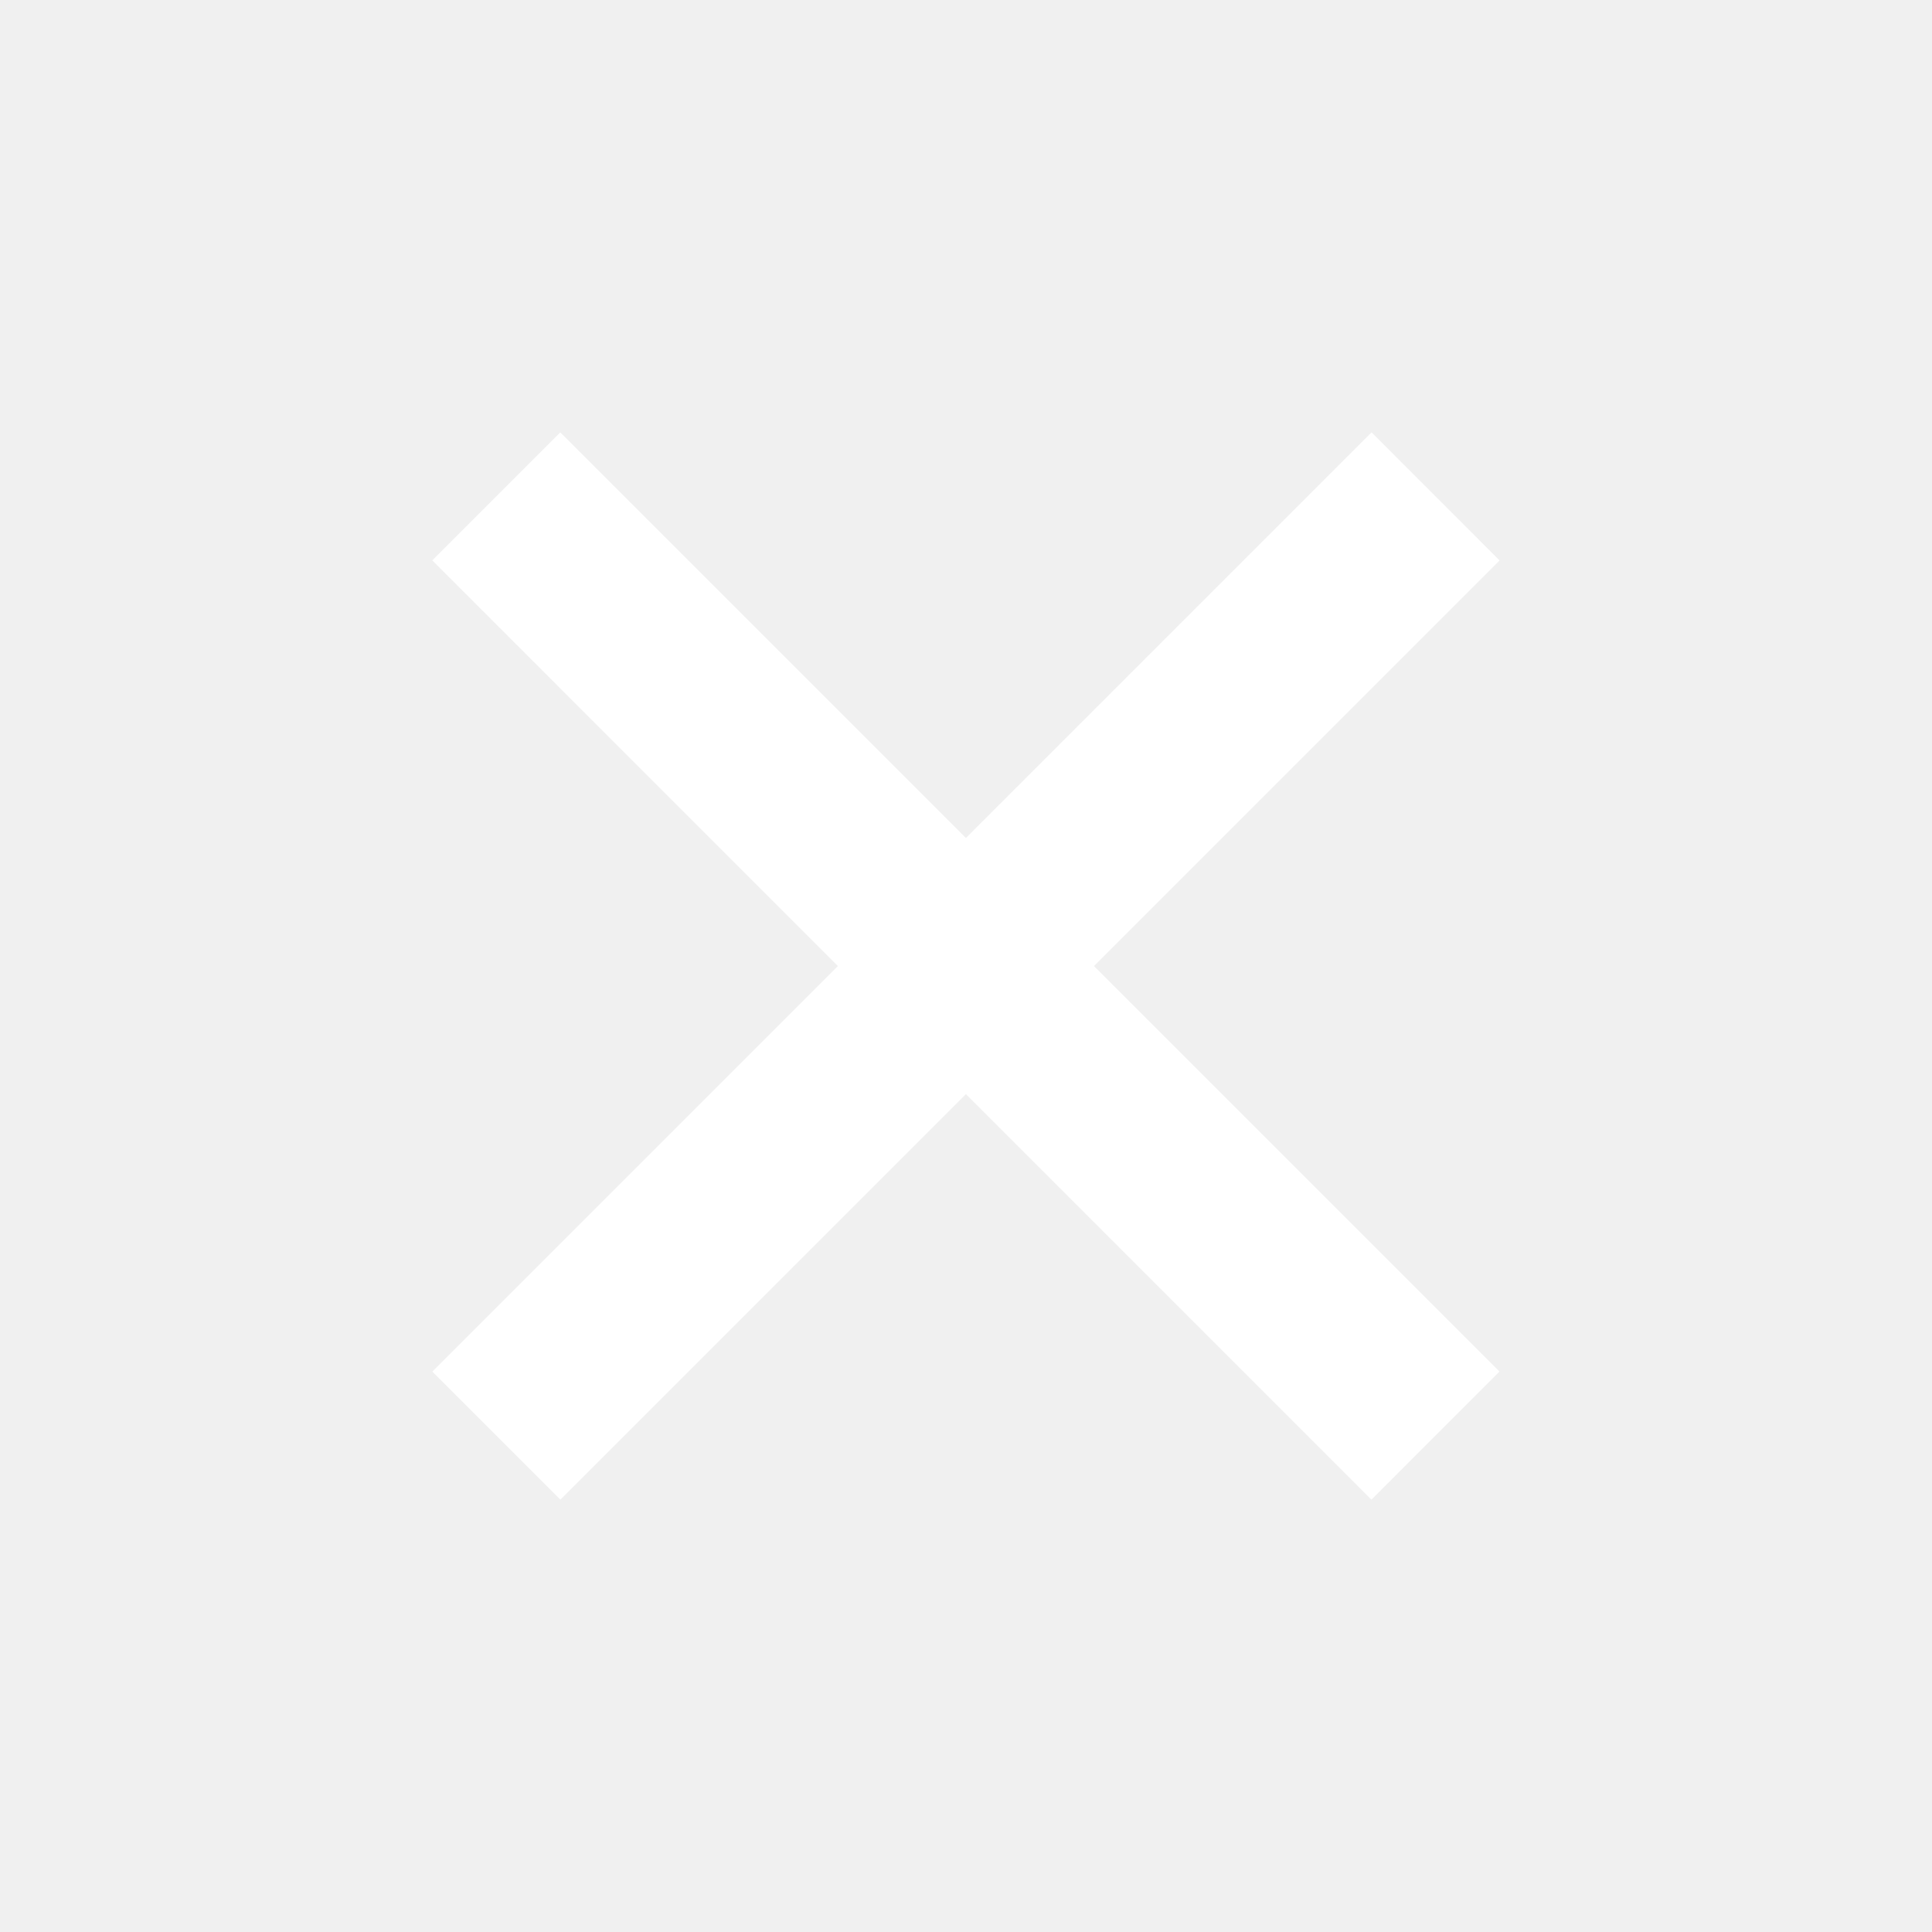
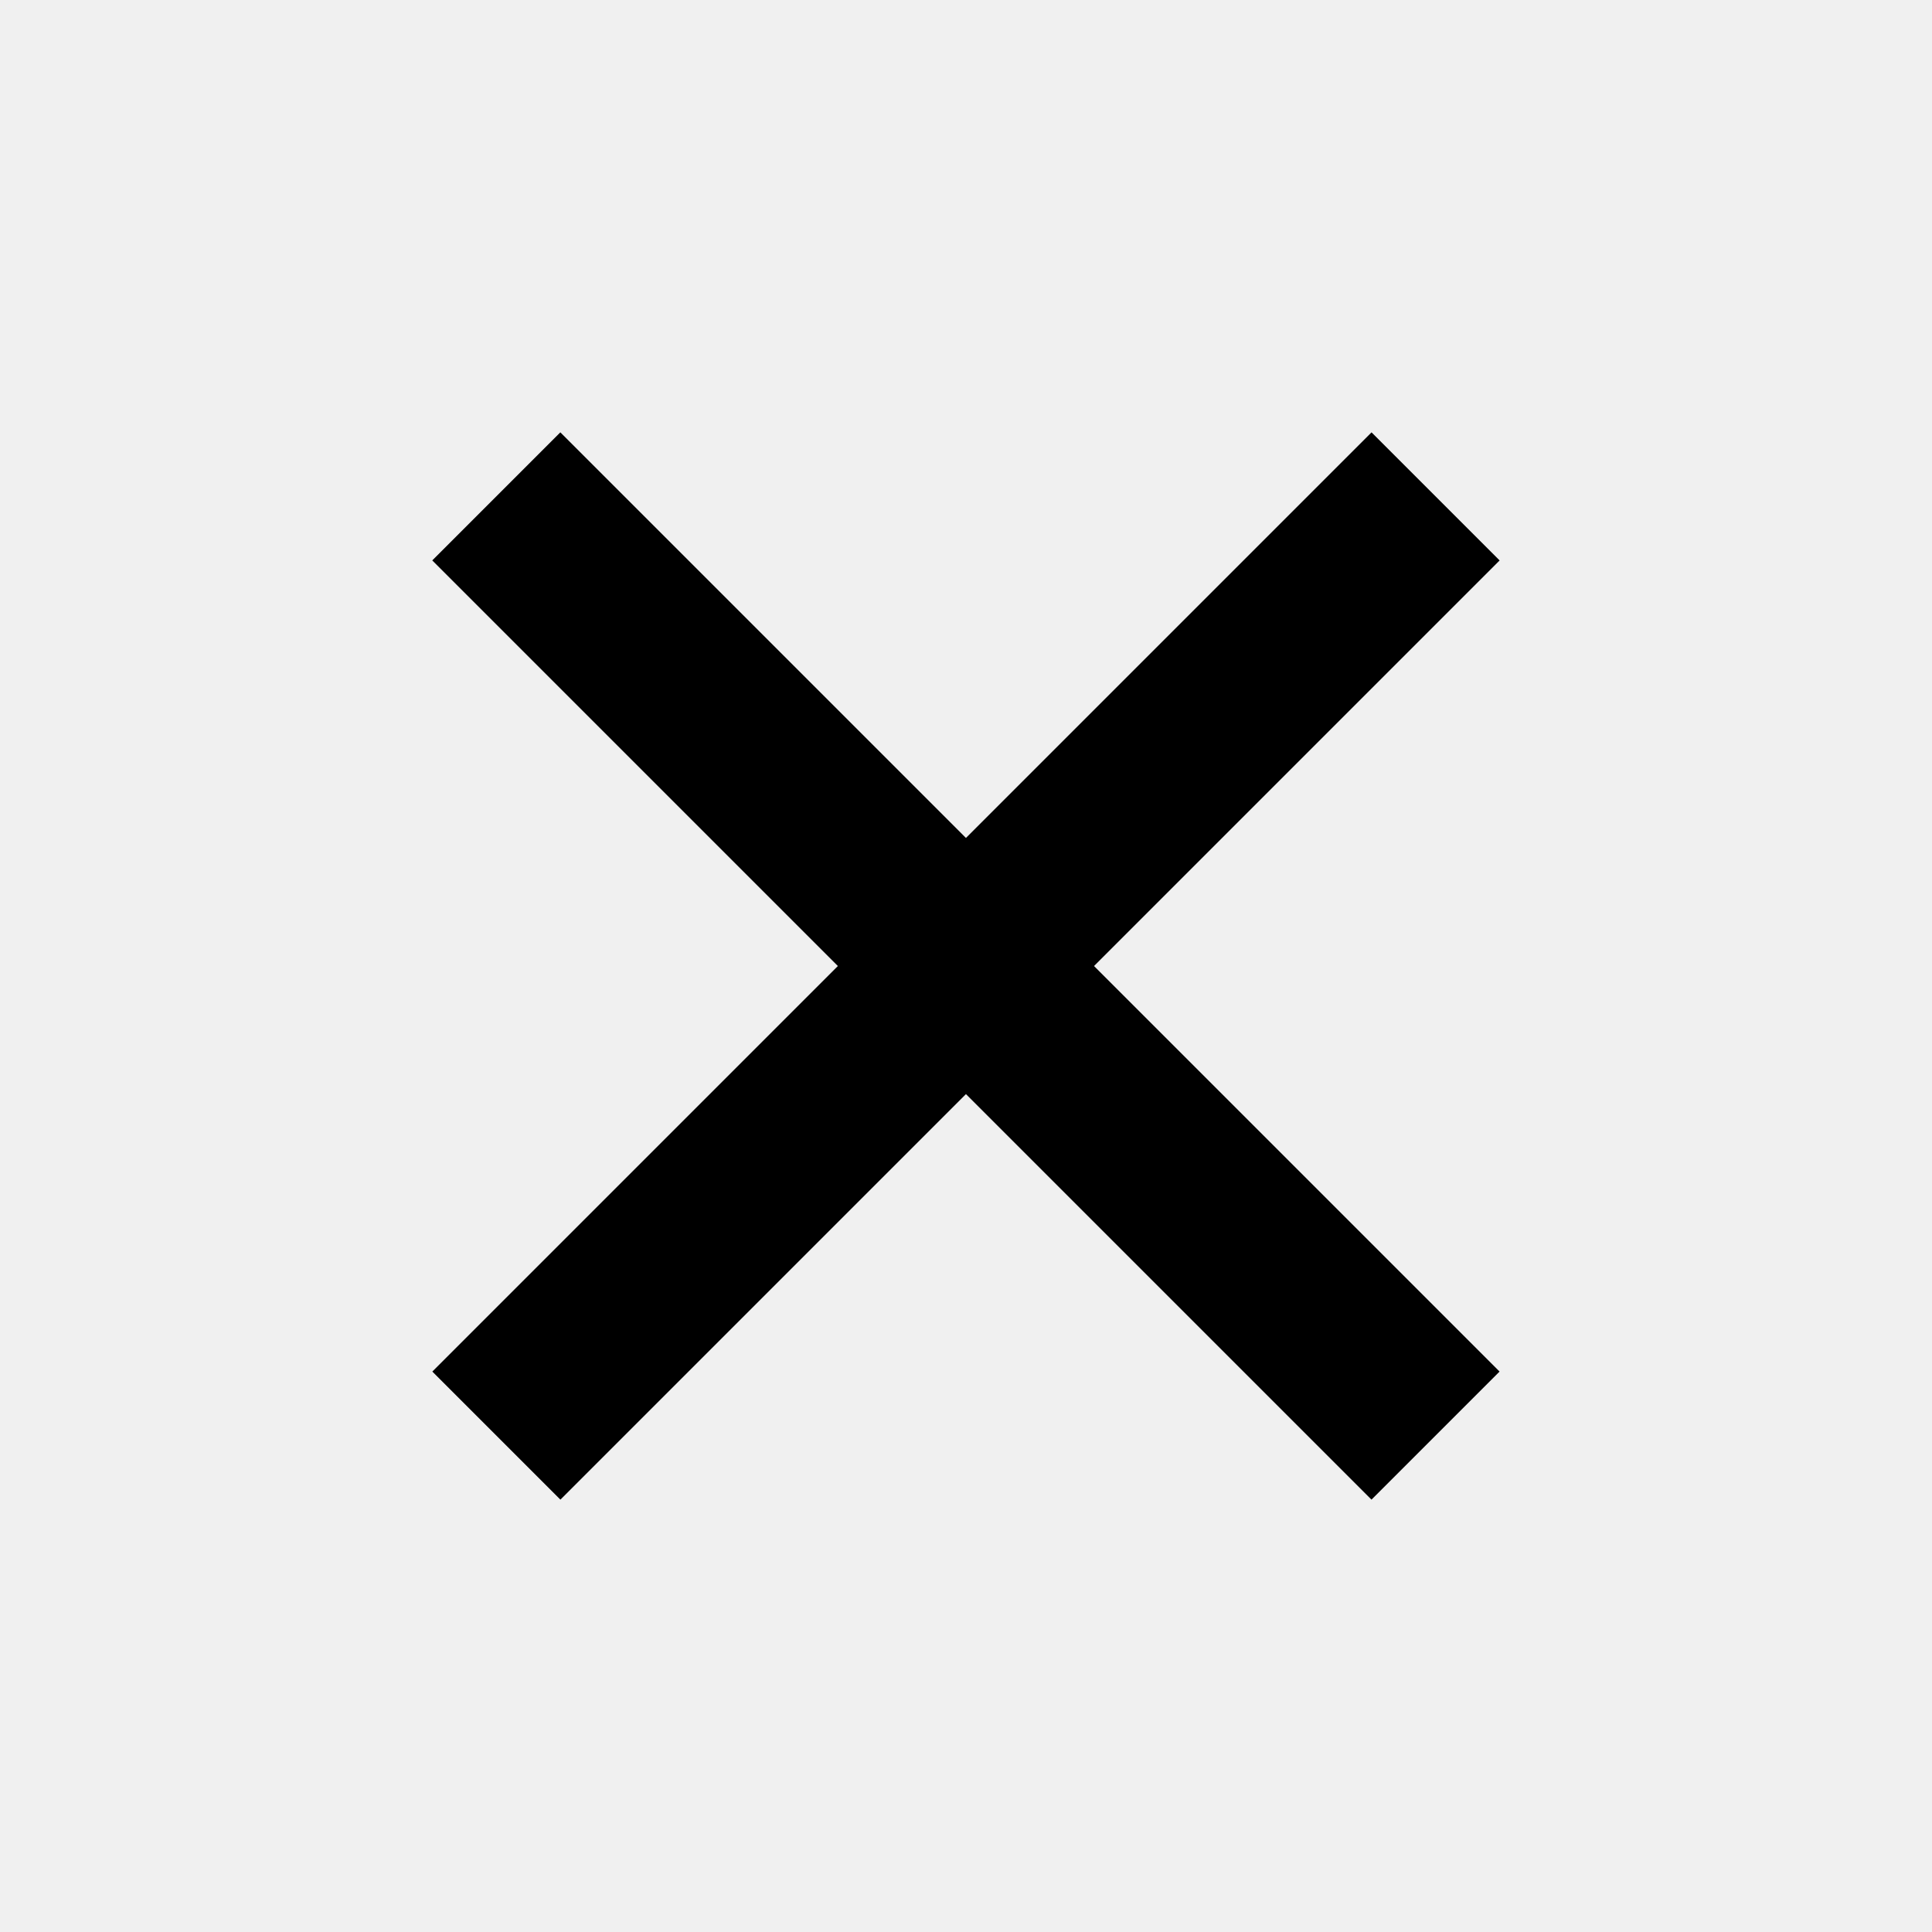
- <svg xmlns="http://www.w3.org/2000/svg" width="32" height="32" fill="none">
-   <path fill="#fff" d="M7.16 9.282 9.28 7.161l15.556 15.556-2.121 2.122z" />
-   <path fill="#fff" d="m22.717 7.161 2.121 2.122L9.282 24.839l-2.121-2.121z" />
+ <svg xmlns="http://www.w3.org/2000/svg" width="32" height="32" viewBox="0 0 32 32" fill="none">
+   <rect x="7.16" y="9.282" width="3" height="22" transform="rotate(-45 7.16016 9.28249)" fill="black" />
+   <rect x="22.717" y="7.161" width="3" height="22" transform="rotate(45 22.7168 7.16117)" fill="black" />
</svg>
